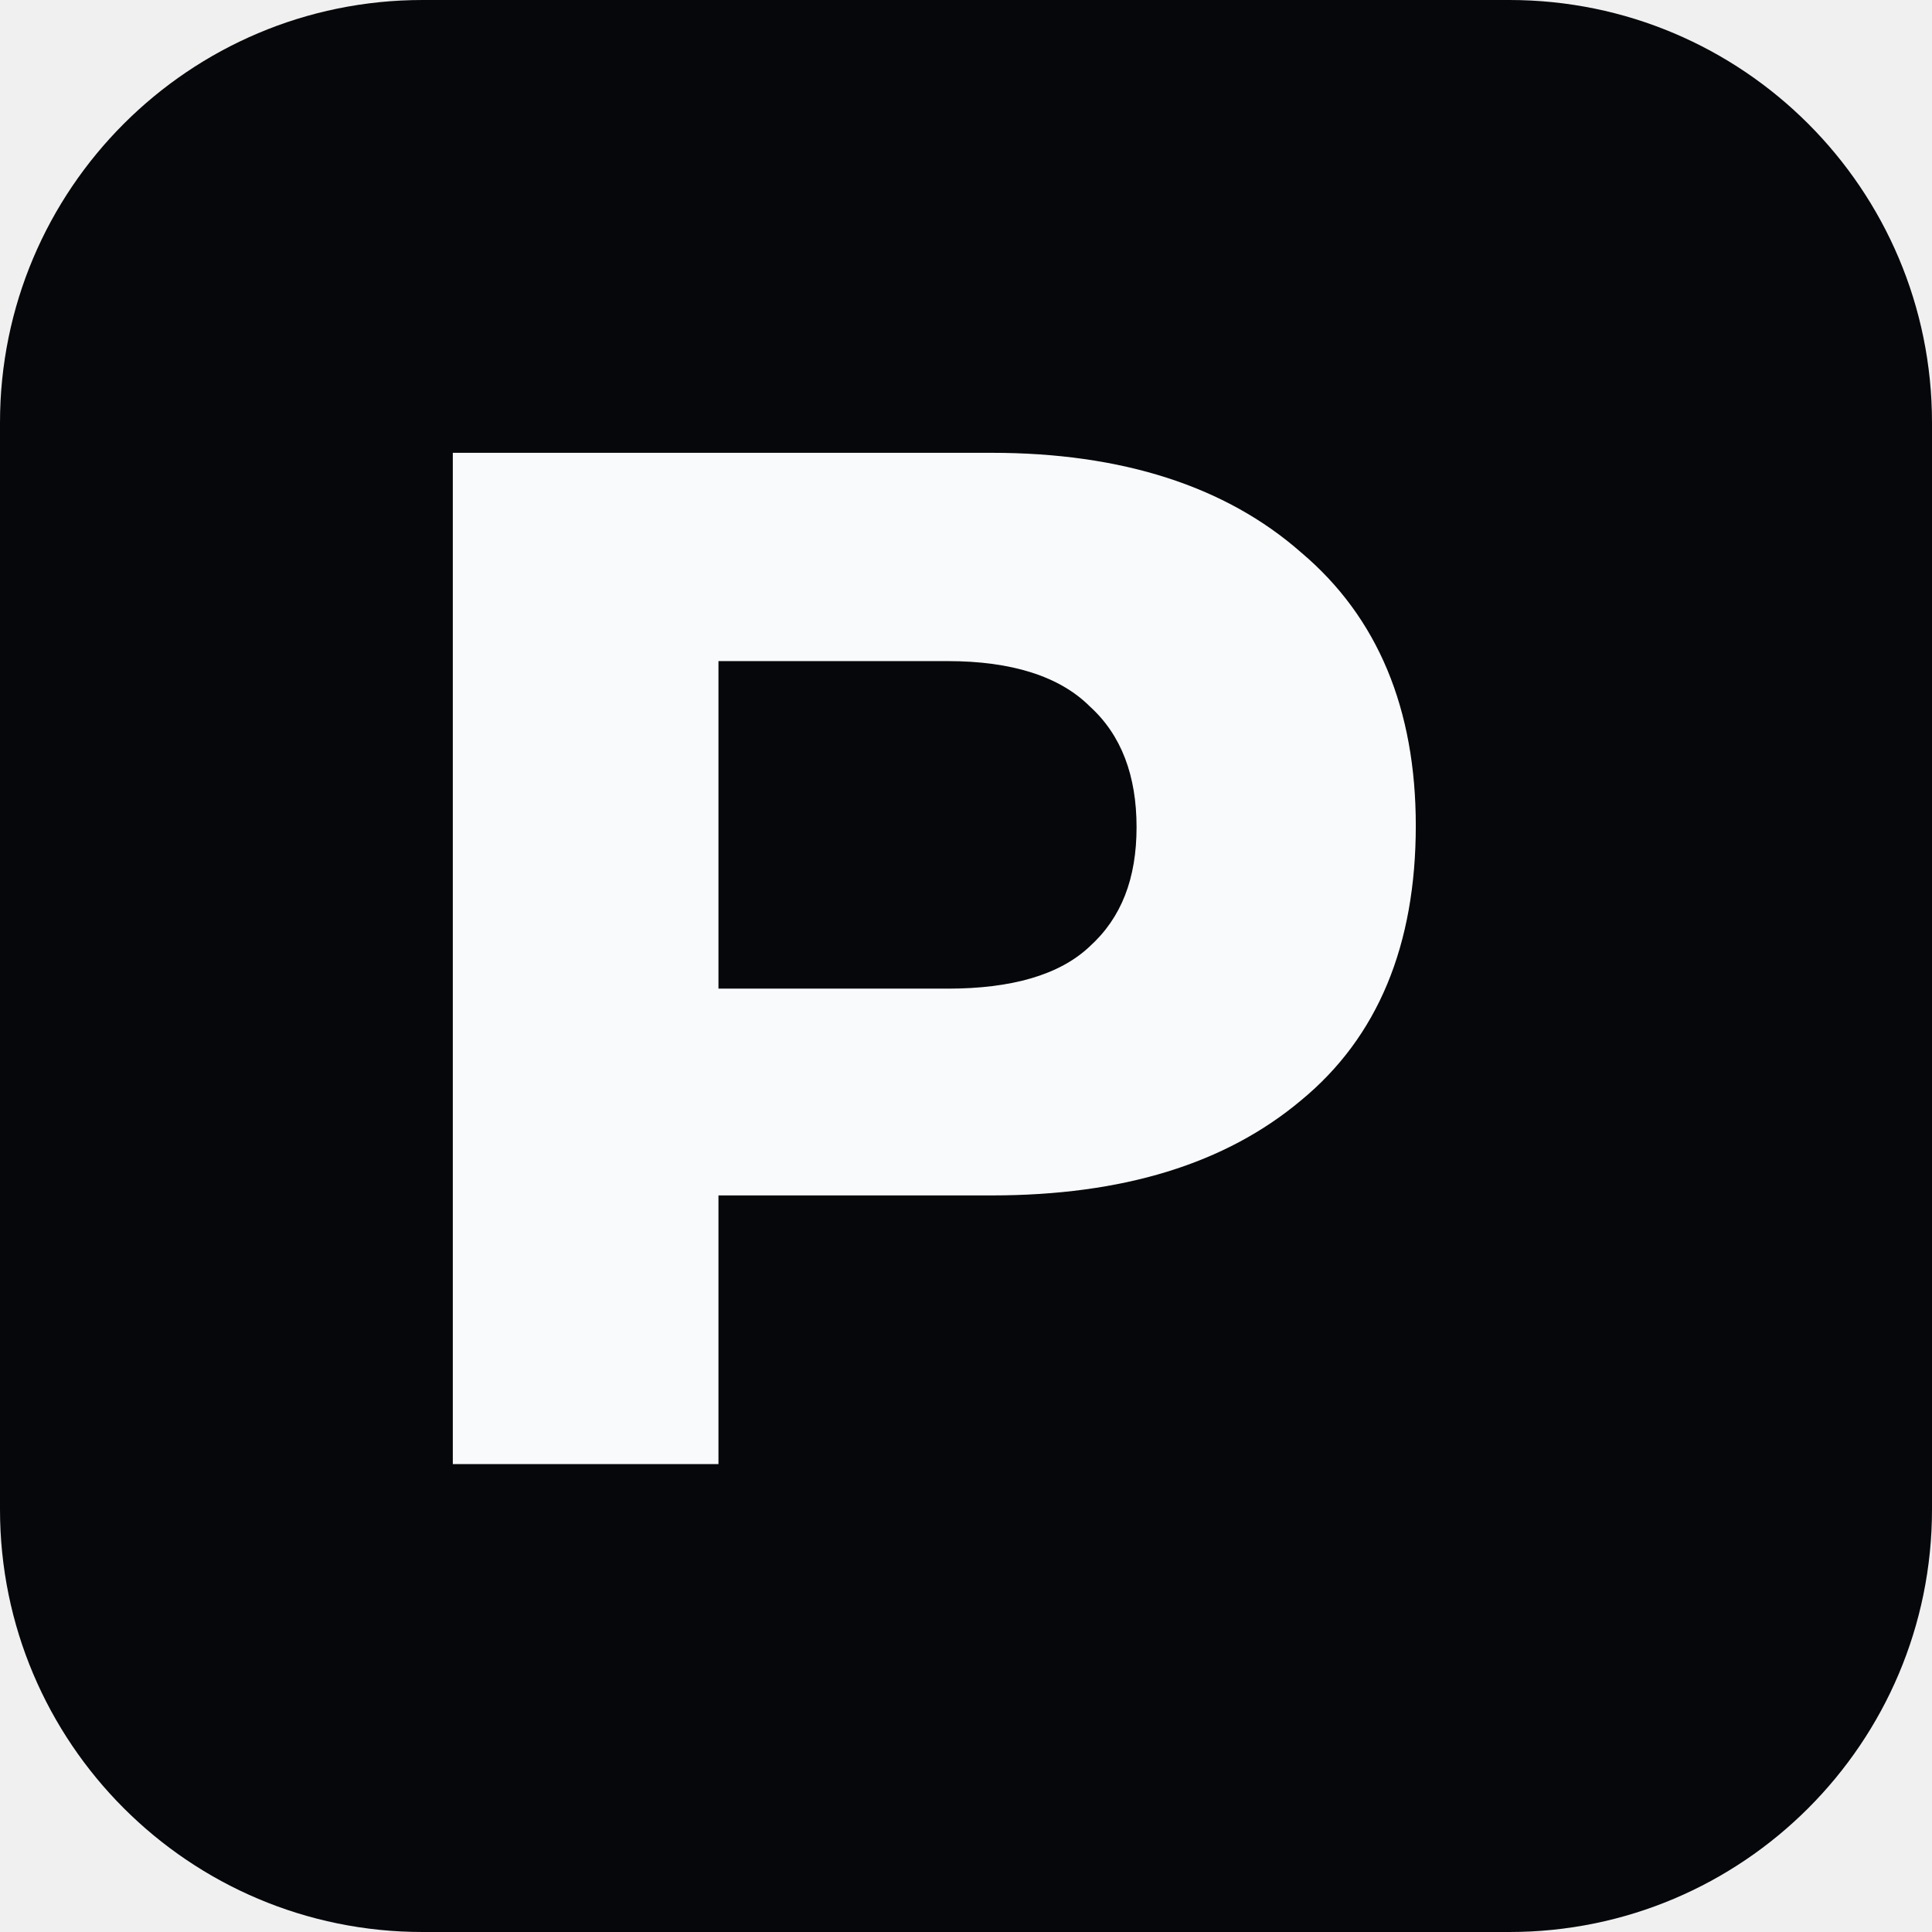
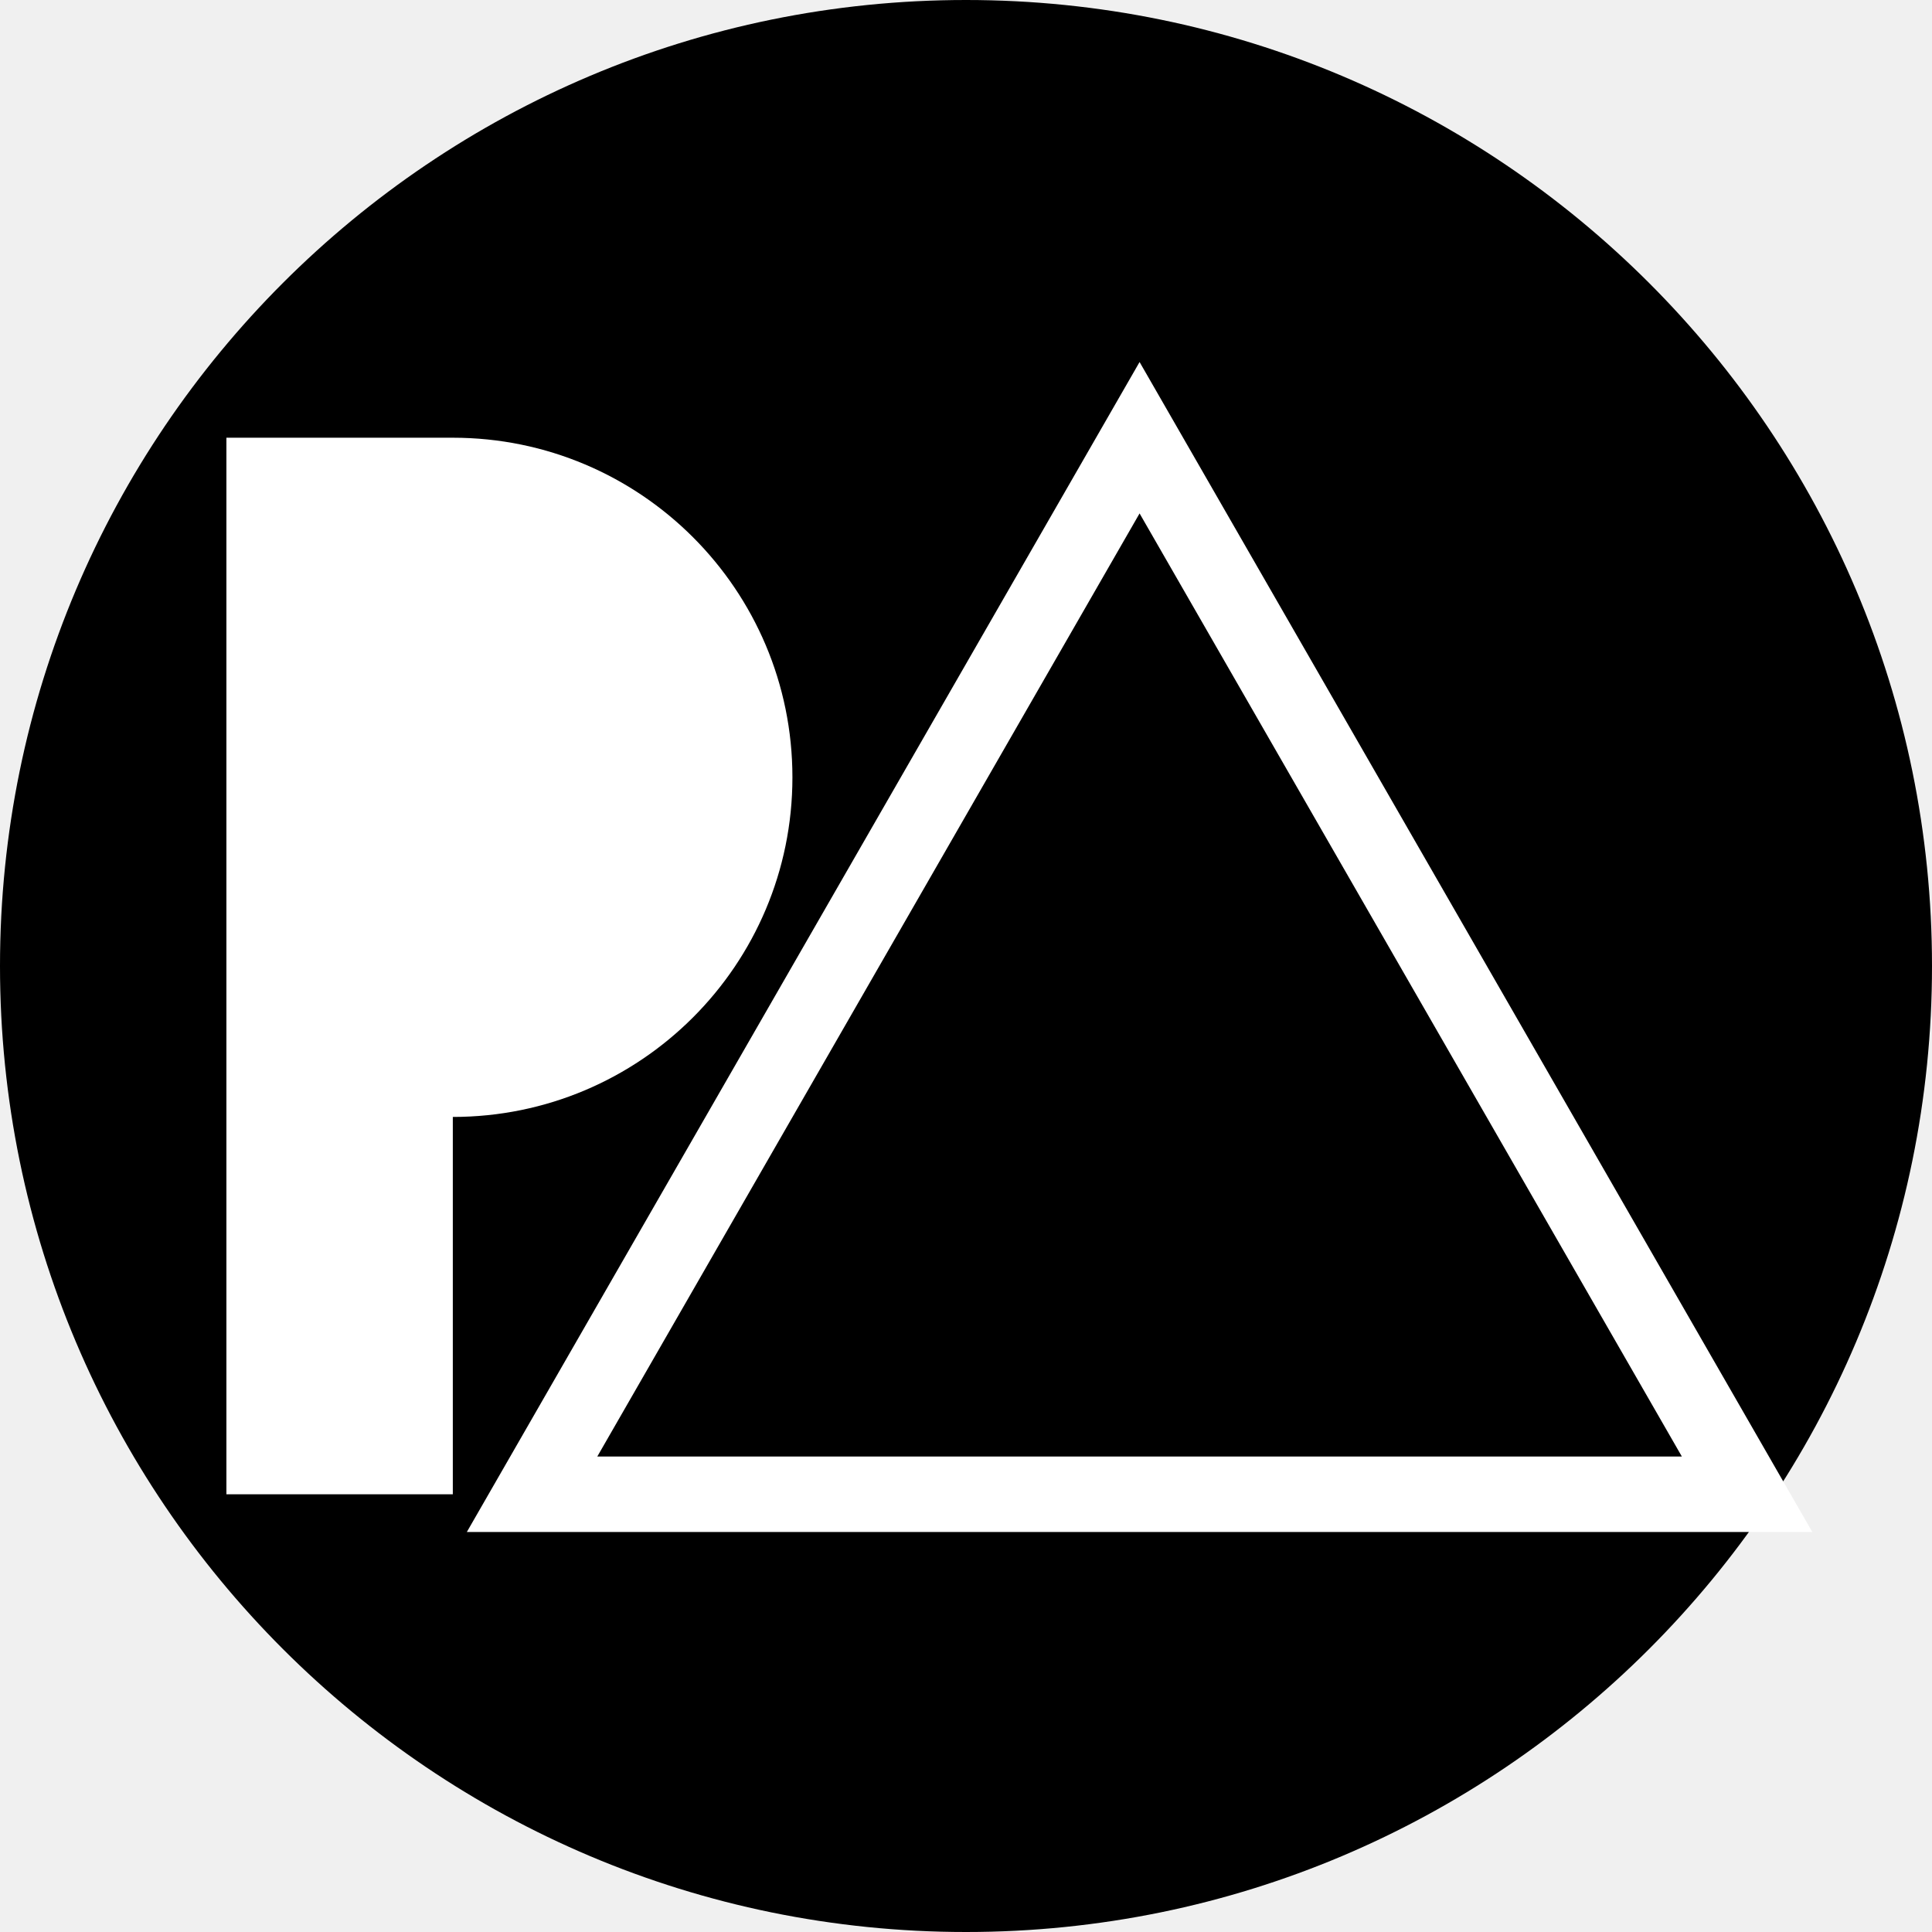
- <svg xmlns="http://www.w3.org/2000/svg" viewBox="0 0 128 128">
-   <rect width="128" height="128" rx="28" fill="#05070a" />
-   <path d="M30 97V30h35.7c8.6 0 15.5 2.2 20.5 6.6 5.1 4.3 7.6 10.4 7.6 18.1 0 7.9-2.5 14-7.6 18.2-5 4.2-11.8 6.3-20.5 6.3H47.6V97H30Zm17.6-31.5h15.2c4.2 0 7.4-.9 9.4-2.8 2.1-1.9 3.1-4.5 3.1-7.9 0-3.4-1-6.1-3.1-8-2-2-5.2-3-9.4-3H47.6v21.7Z" fill="#f8fafc" />
+ <svg xmlns="http://www.w3.org/2000/svg" viewBox="0 0 512 512">
+   <circle cx="256" cy="256" r="256" fill="#000000" />
+   <path d="M 60 116 H 120 A 90 90 0 0 1 210 206 A 90 90 0 0 1 120 296 V 396 H 60 Z" fill="#ffffff" />
+   <polygon points="302,116 141,396 463,396" fill="none" stroke="#ffffff" stroke-width="20" stroke-linejoin="miter" />
</svg>
